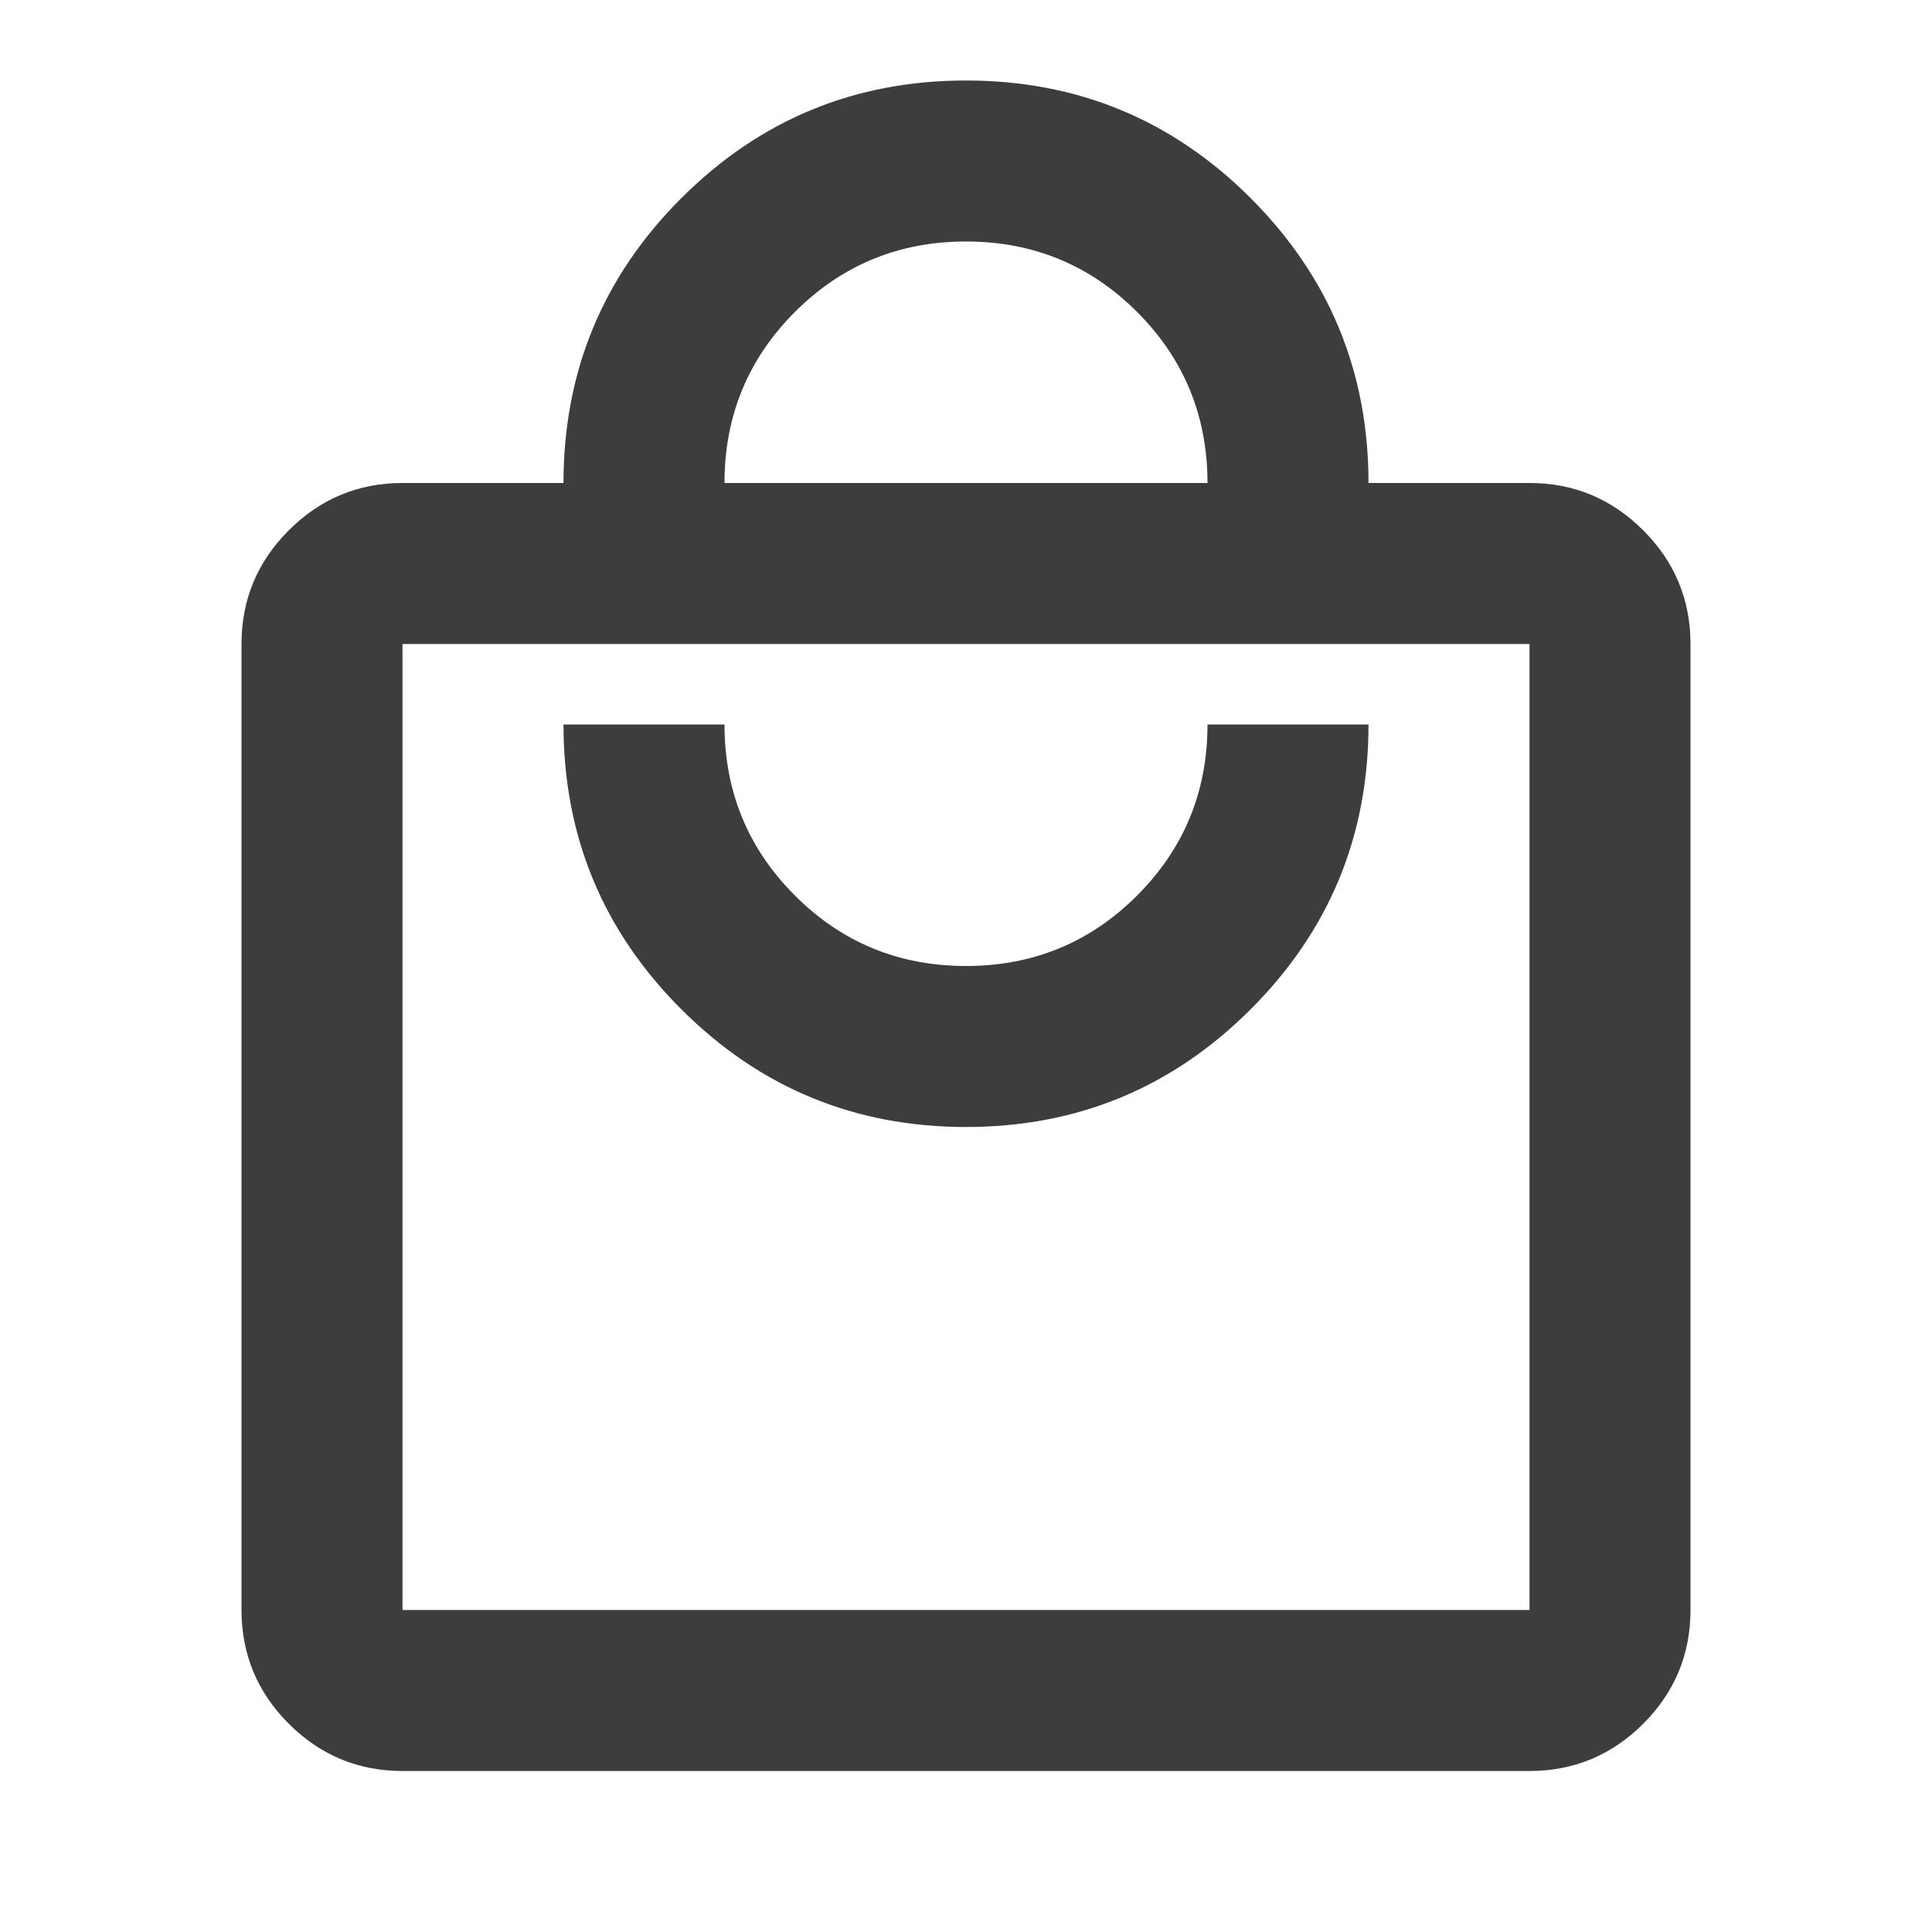
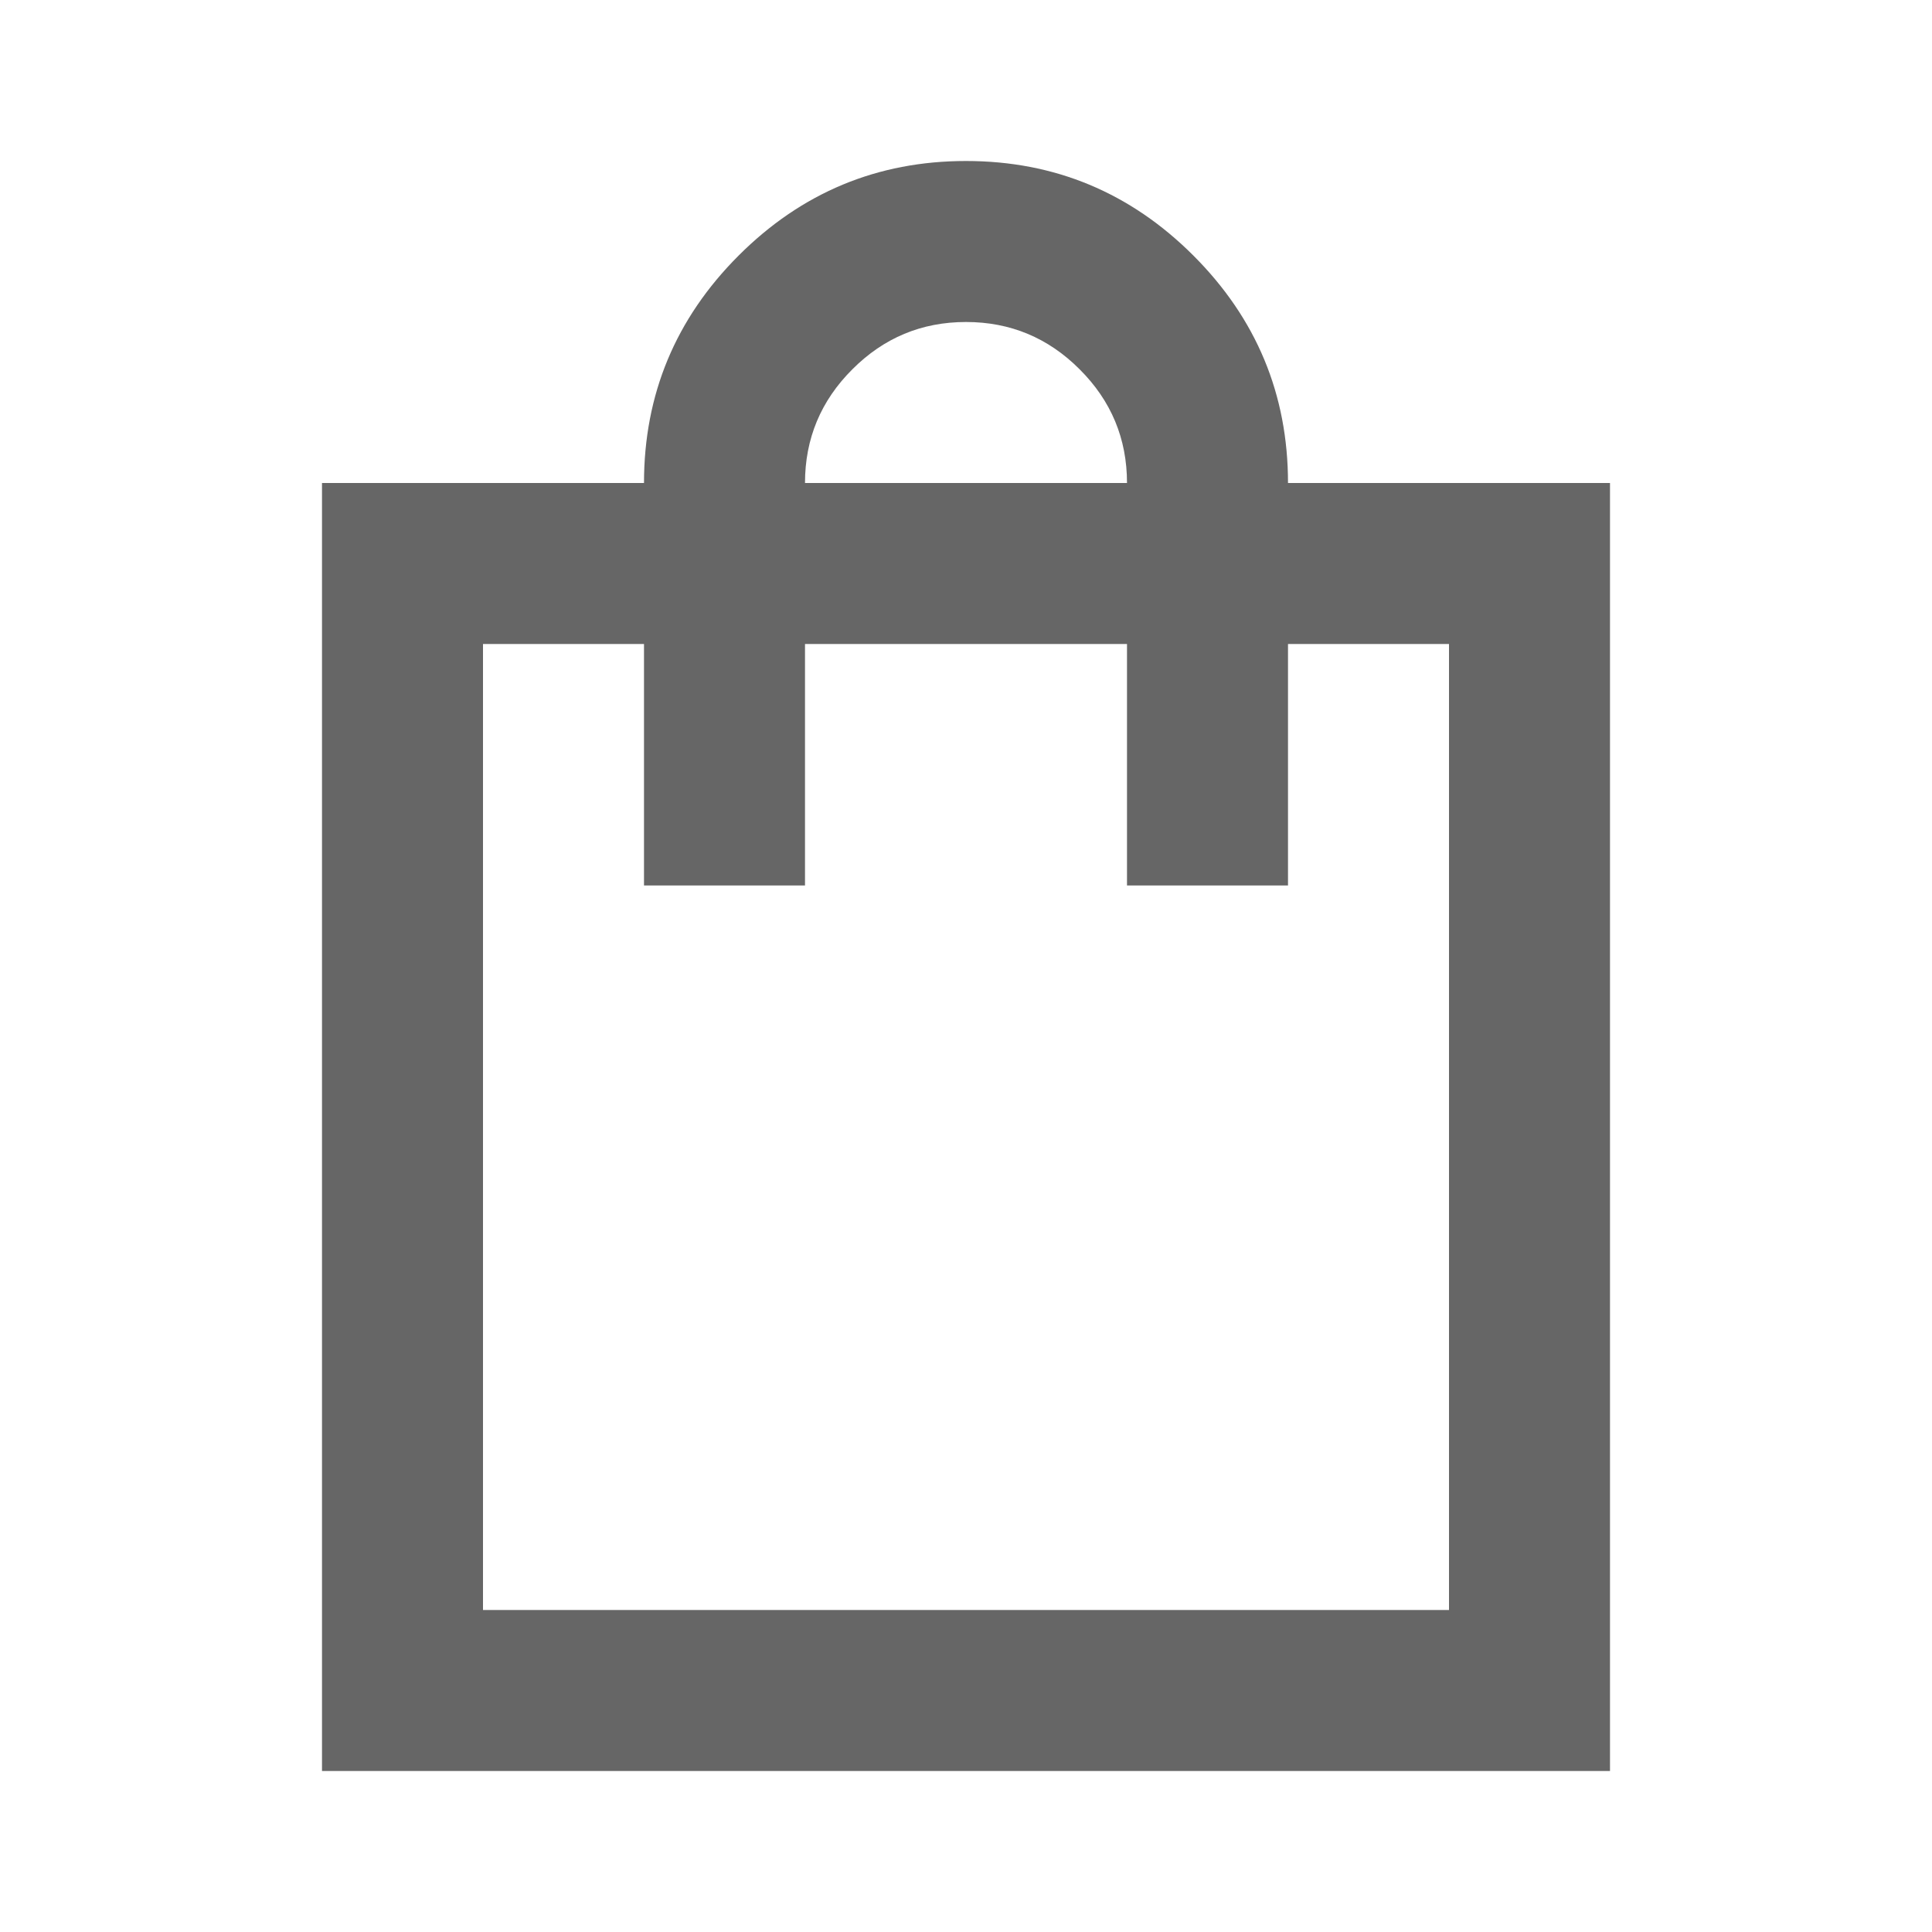
<svg xmlns="http://www.w3.org/2000/svg" width="24" height="24" viewBox="0 0 24 24" fill="none">
-   <mask id="mask0_2_122" style="mask-type:alpha" maskUnits="userSpaceOnUse" x="0" y="0" width="24" height="24">
+   <mask id="mask0_2_159" style="mask-type:alpha" maskUnits="userSpaceOnUse" x="0" y="0" width="24" height="24">
    <rect width="24" height="24" fill="#D9D9D9" />
  </mask>
-   <g mask="url(#mask0_2_122)">
-     <path d="M5 22C4.45 22 3.979 21.804 3.587 21.413C3.196 21.021 3 20.55 3 20V8C3 7.45 3.196 6.979 3.587 6.588C3.979 6.196 4.45 6 5 6H7C7 4.617 7.487 3.438 8.463 2.462C9.438 1.488 10.617 1 12 1C13.383 1 14.562 1.488 15.537 2.462C16.512 3.438 17 4.617 17 6H19C19.55 6 20.021 6.196 20.413 6.588C20.804 6.979 21 7.45 21 8V20C21 20.55 20.804 21.021 20.413 21.413C20.021 21.804 19.55 22 19 22H5ZM5 20H19V8H5V20ZM12 14C13.383 14 14.562 13.512 15.537 12.537C16.512 11.562 17 10.383 17 9H15C15 9.833 14.708 10.542 14.125 11.125C13.542 11.708 12.833 12 12 12C11.167 12 10.458 11.708 9.875 11.125C9.292 10.542 9 9.833 9 9H7C7 10.383 7.487 11.562 8.463 12.537C9.438 13.512 10.617 14 12 14ZM9 6H15C15 5.167 14.708 4.458 14.125 3.875C13.542 3.292 12.833 3 12 3C11.167 3 10.458 3.292 9.875 3.875C9.292 4.458 9 5.167 9 6Z" fill="#3D3D3D" />
+   <g mask="url(#mask0_2_159)">
+     <path d="M4 22V6H8C8 4.9 8.392 3.958 9.175 3.175C9.958 2.392 10.9 2 12 2C13.1 2 14.042 2.392 14.825 3.175C15.608 3.958 16 4.9 16 6H20V22H4ZM6 20H18V8H16V11H14V8H10V11H8V8H6V20ZM10 6H14C14 5.45 13.804 4.979 13.412 4.588C13.021 4.196 12.55 4 12 4C11.45 4 10.979 4.196 10.588 4.588C10.196 4.979 10 5.45 10 6Z" fill="#666666" />
  </g>
</svg>
